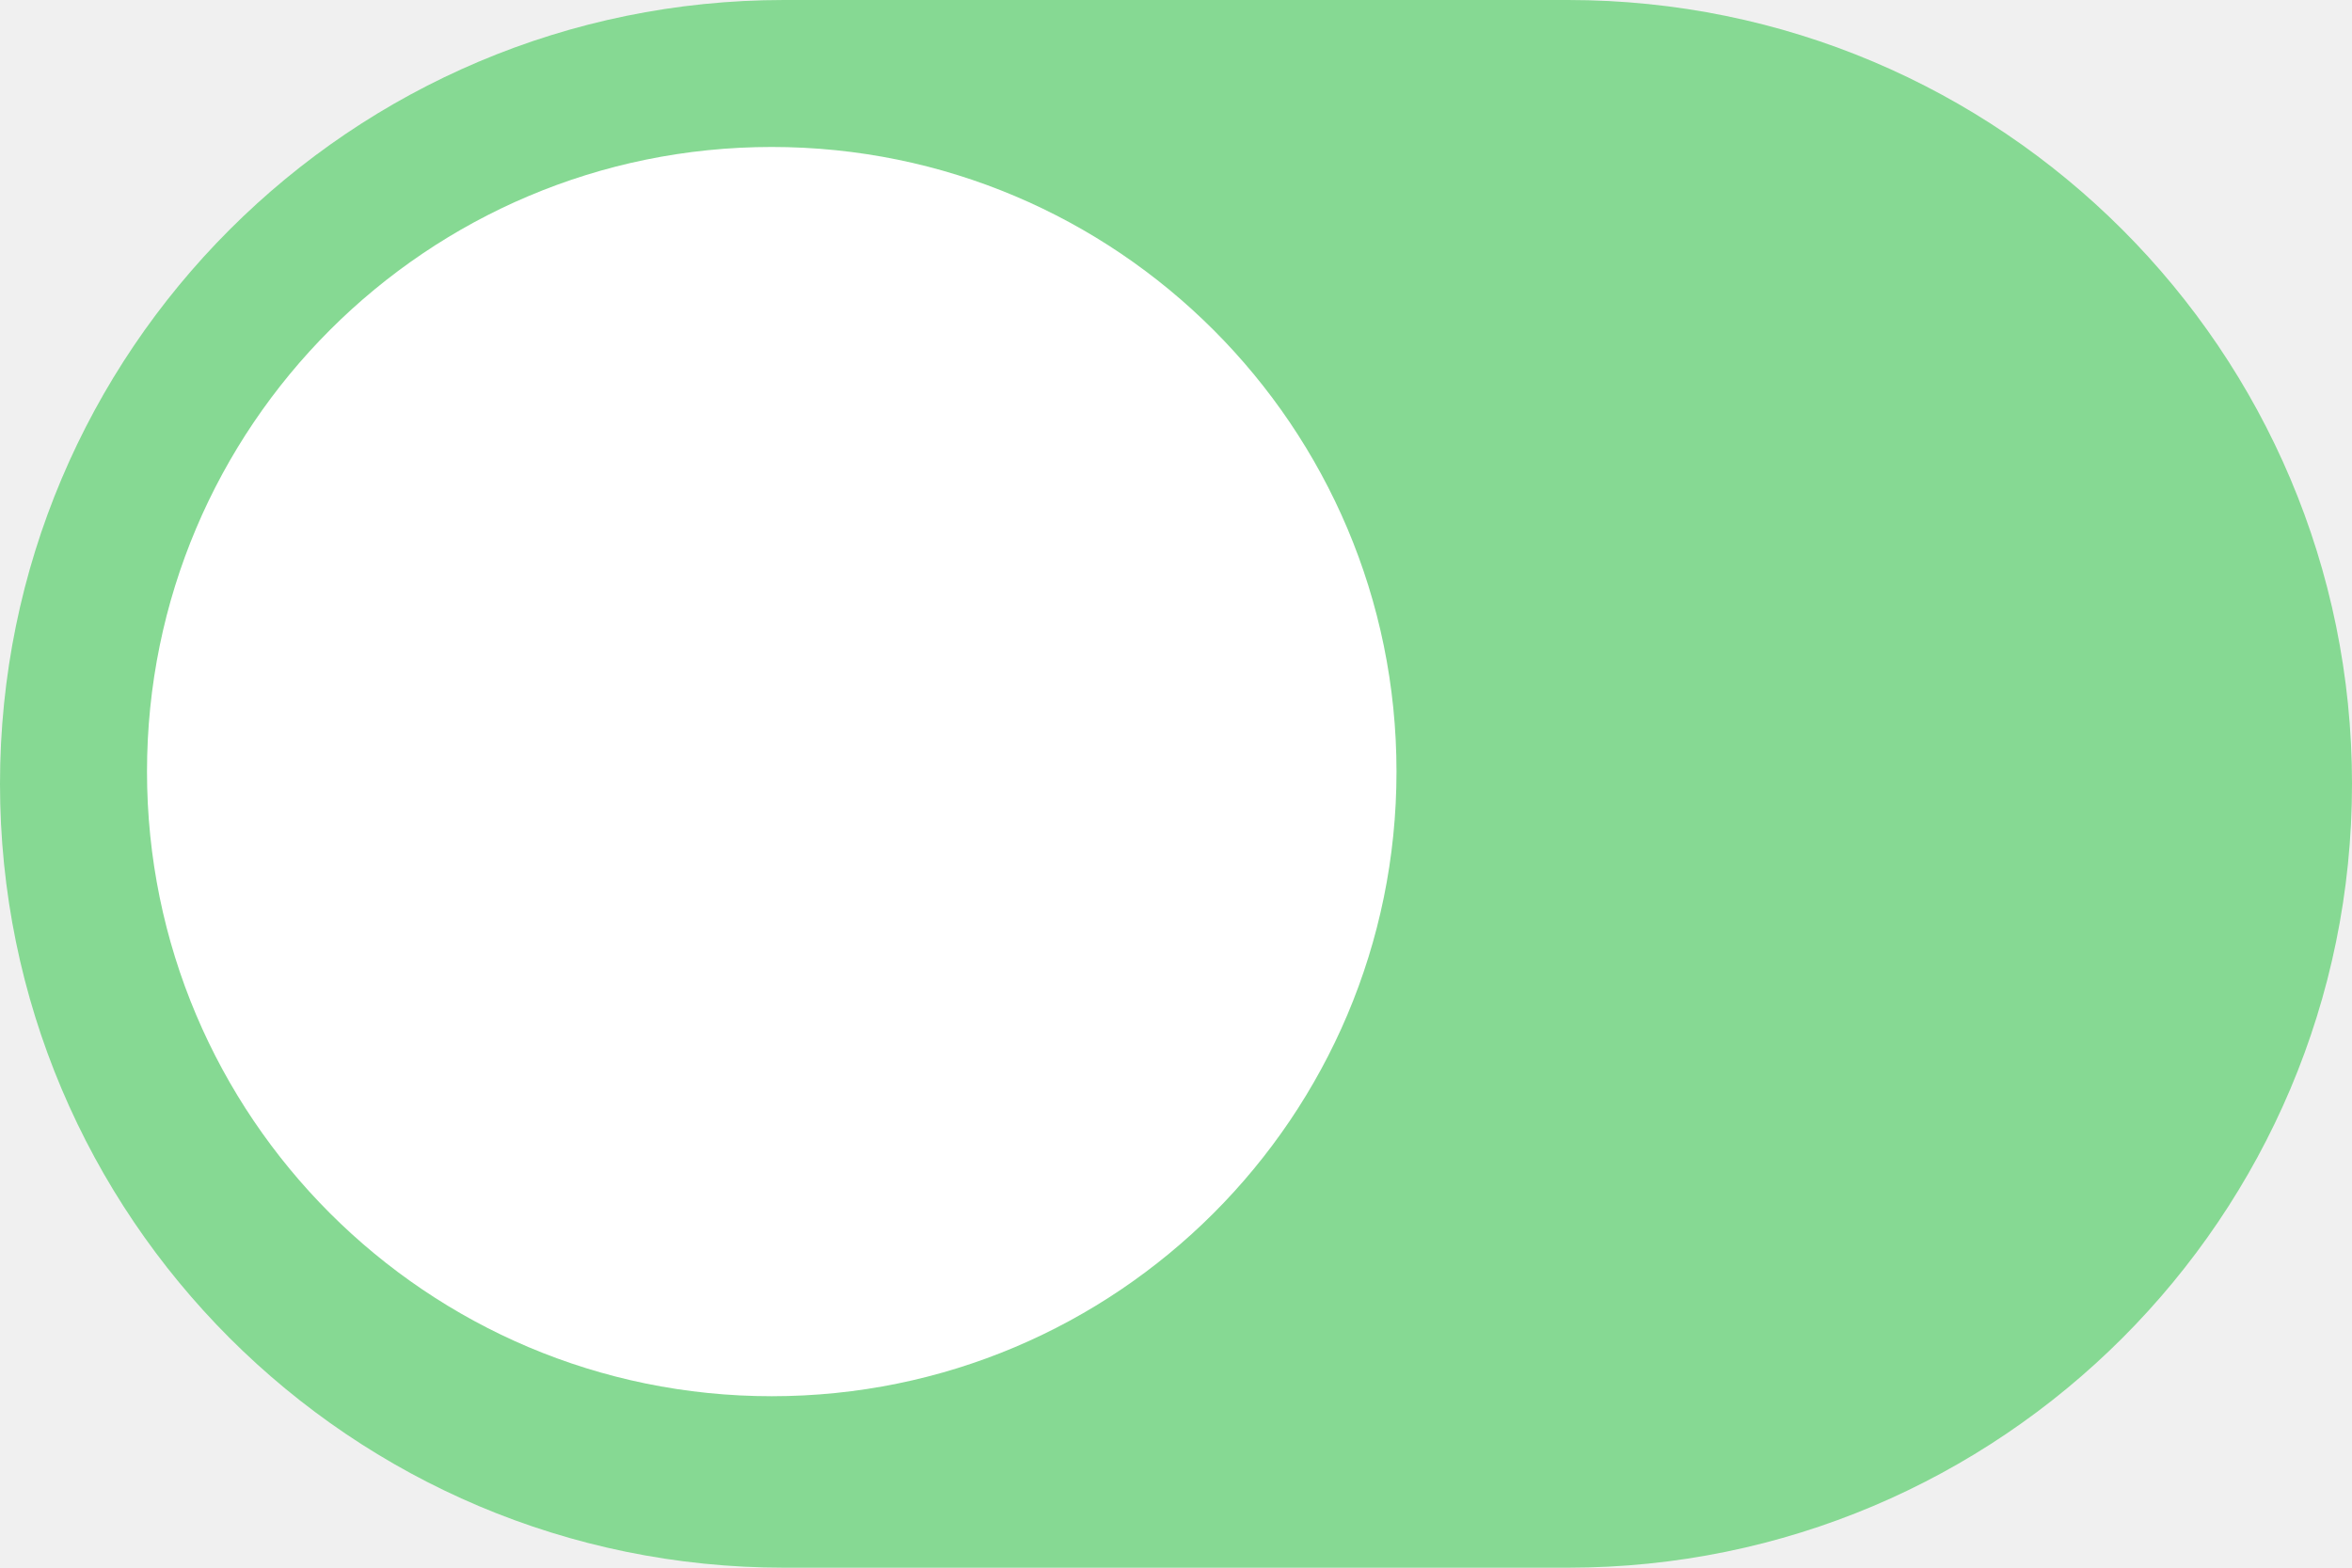
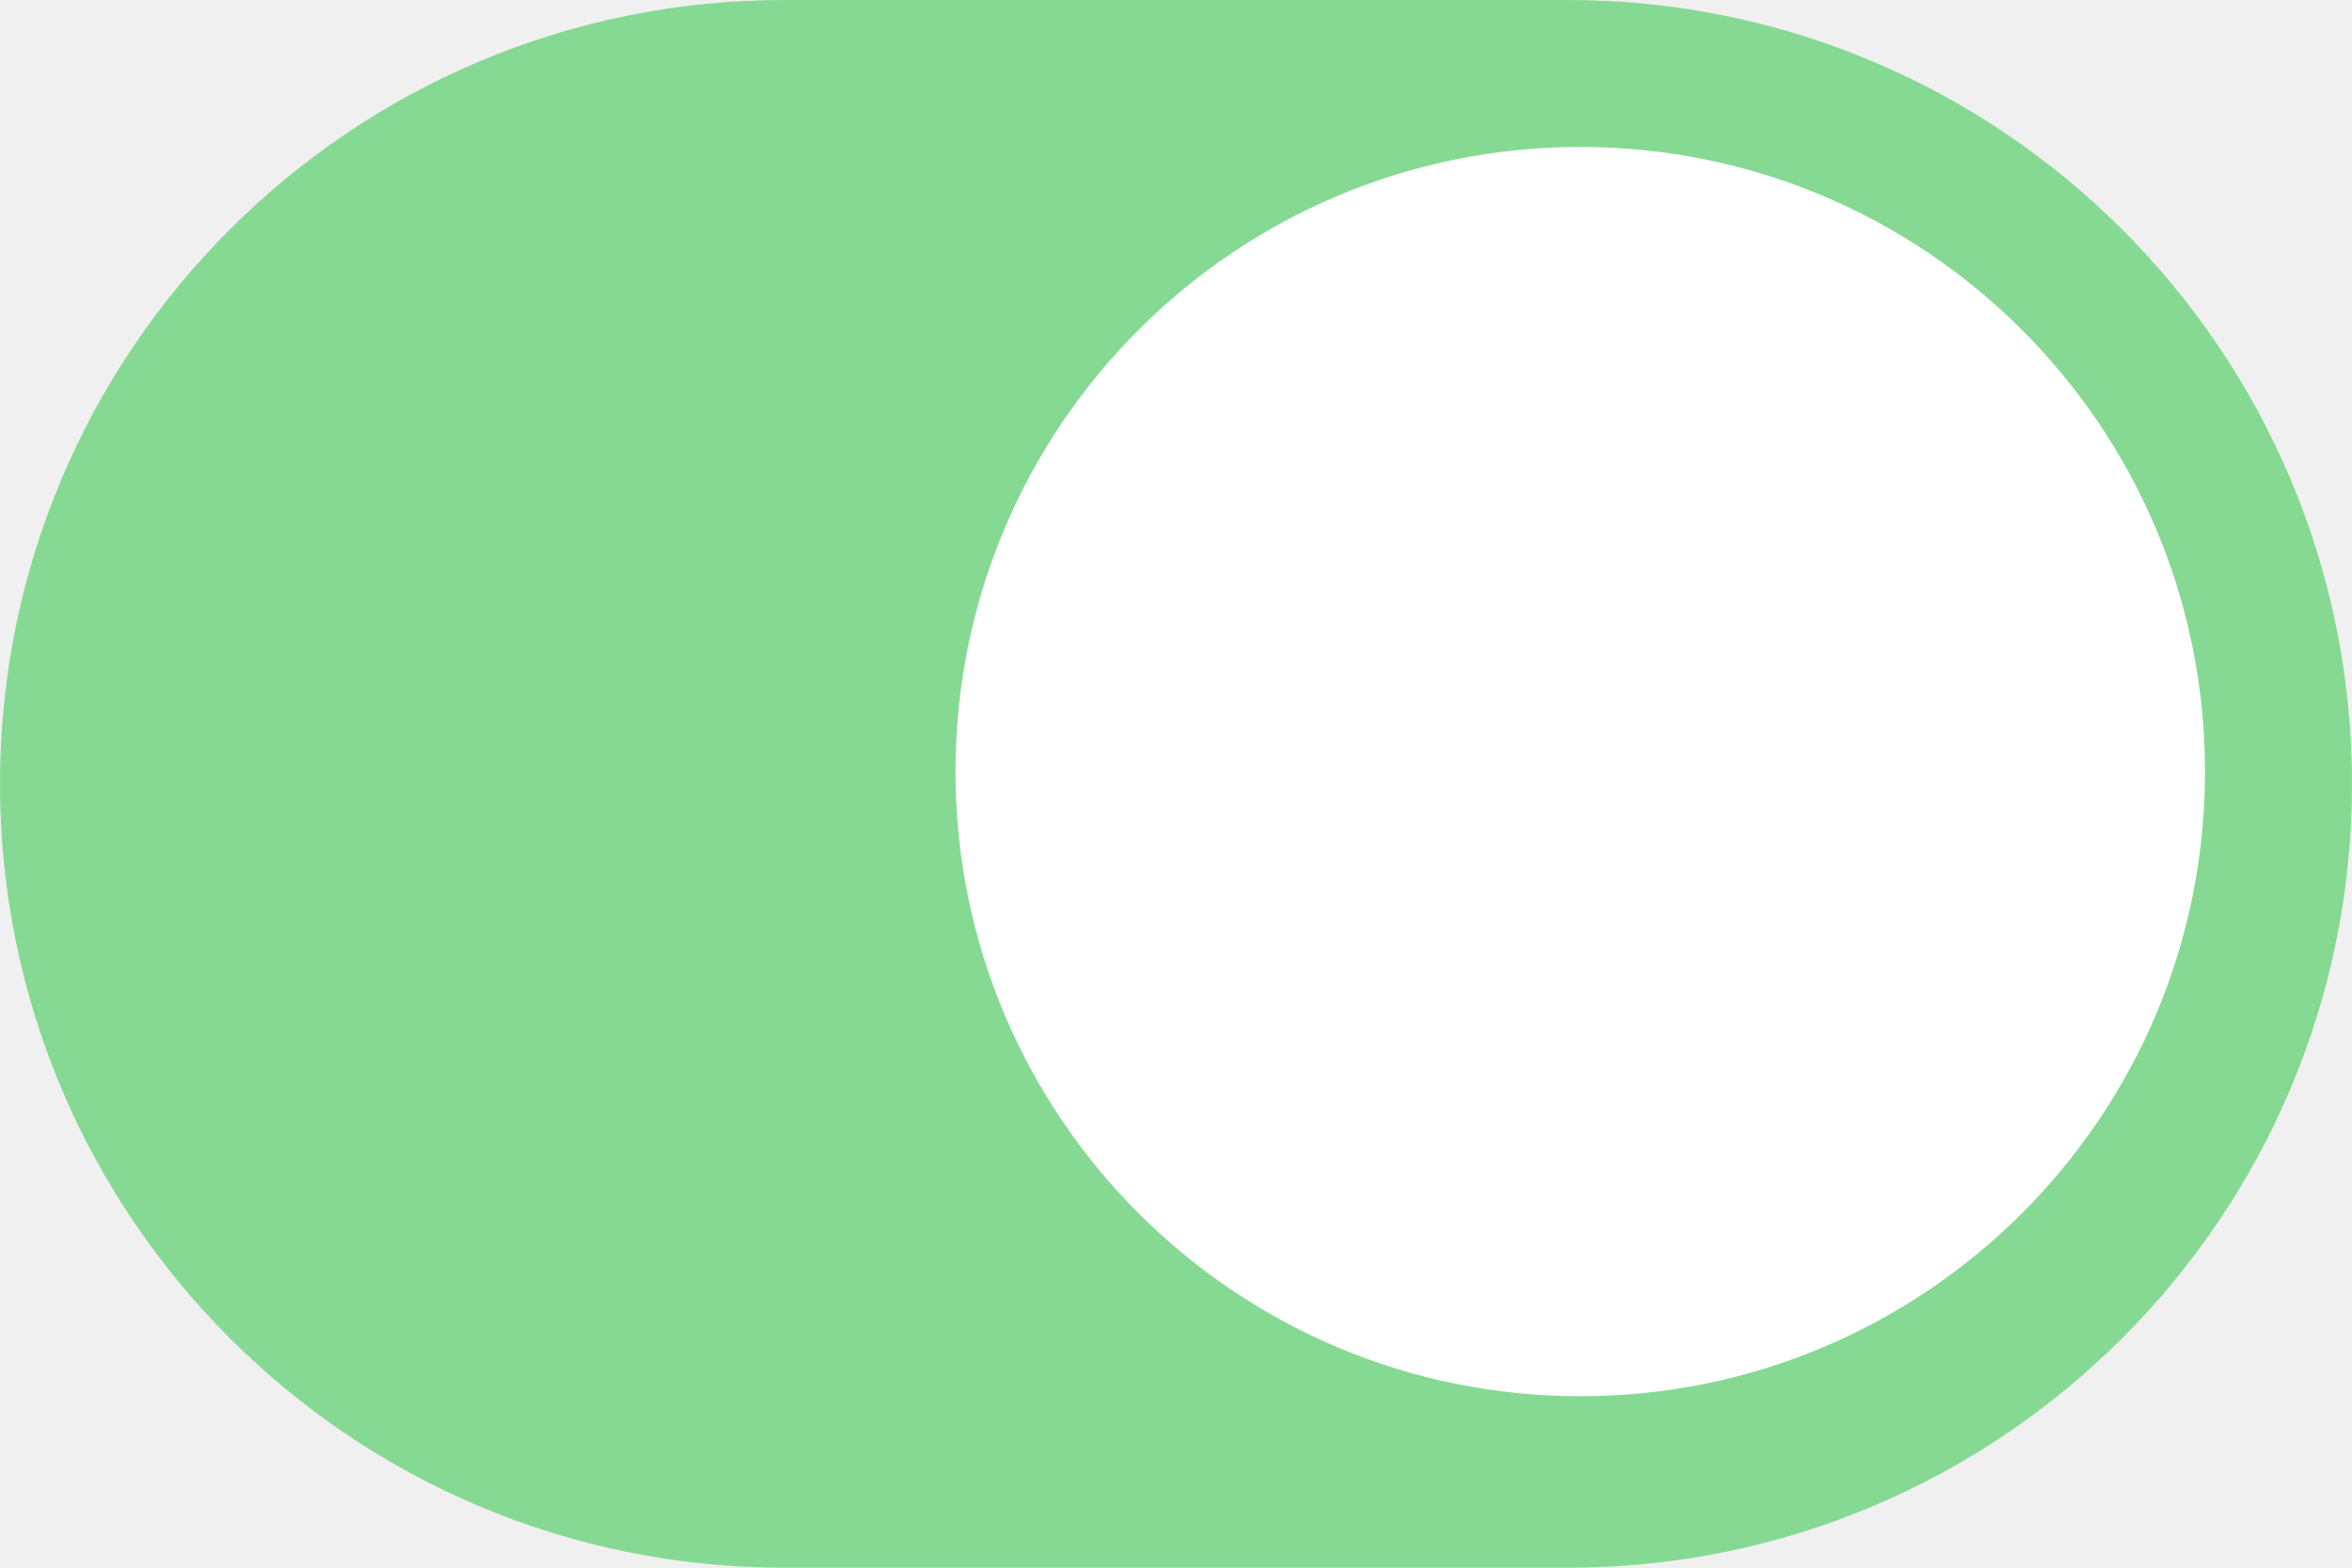
<svg xmlns="http://www.w3.org/2000/svg" width="96px" height="64px" viewBox="0 0 96 64" version="1.1">
  <defs />
  <g id="Page-1" stroke="none" stroke-width="1" fill="none" fill-rule="evenodd">
    <g id="active">
      <path d="M64,0 L32,0 C14.33,0 0,14.33 0,32 C0,49.67 14.33,64 32,64 L64,64 C81.67,64 96,49.67 96,32 C96,14.33 81.67,0 64,0 L64,0 Z" id="track" fill="#86D993" />
-       <path d="M31.5,6 C17.418,6 6,17.418 6,31.5 C6,45.582 17.418,57 31.5,57 C45.582,57 57,45.582 57,31.5 C57,17.418 45.582,6 31.5,6 L31.5,6 Z" id="switch" fill="#FFFFFF" />
+       <path d="M64.5,6 C50.418,6 39,17.418 39,31.5 C39,45.582 50.418,57 64.5,57 C78.582,57 90,45.582 90,31.5 C90,17.418 78.582,6 64.5,6 L64.5,6 Z" id="switch" fill="#FFFFFF" />
    </g>
  </g>
</svg>
